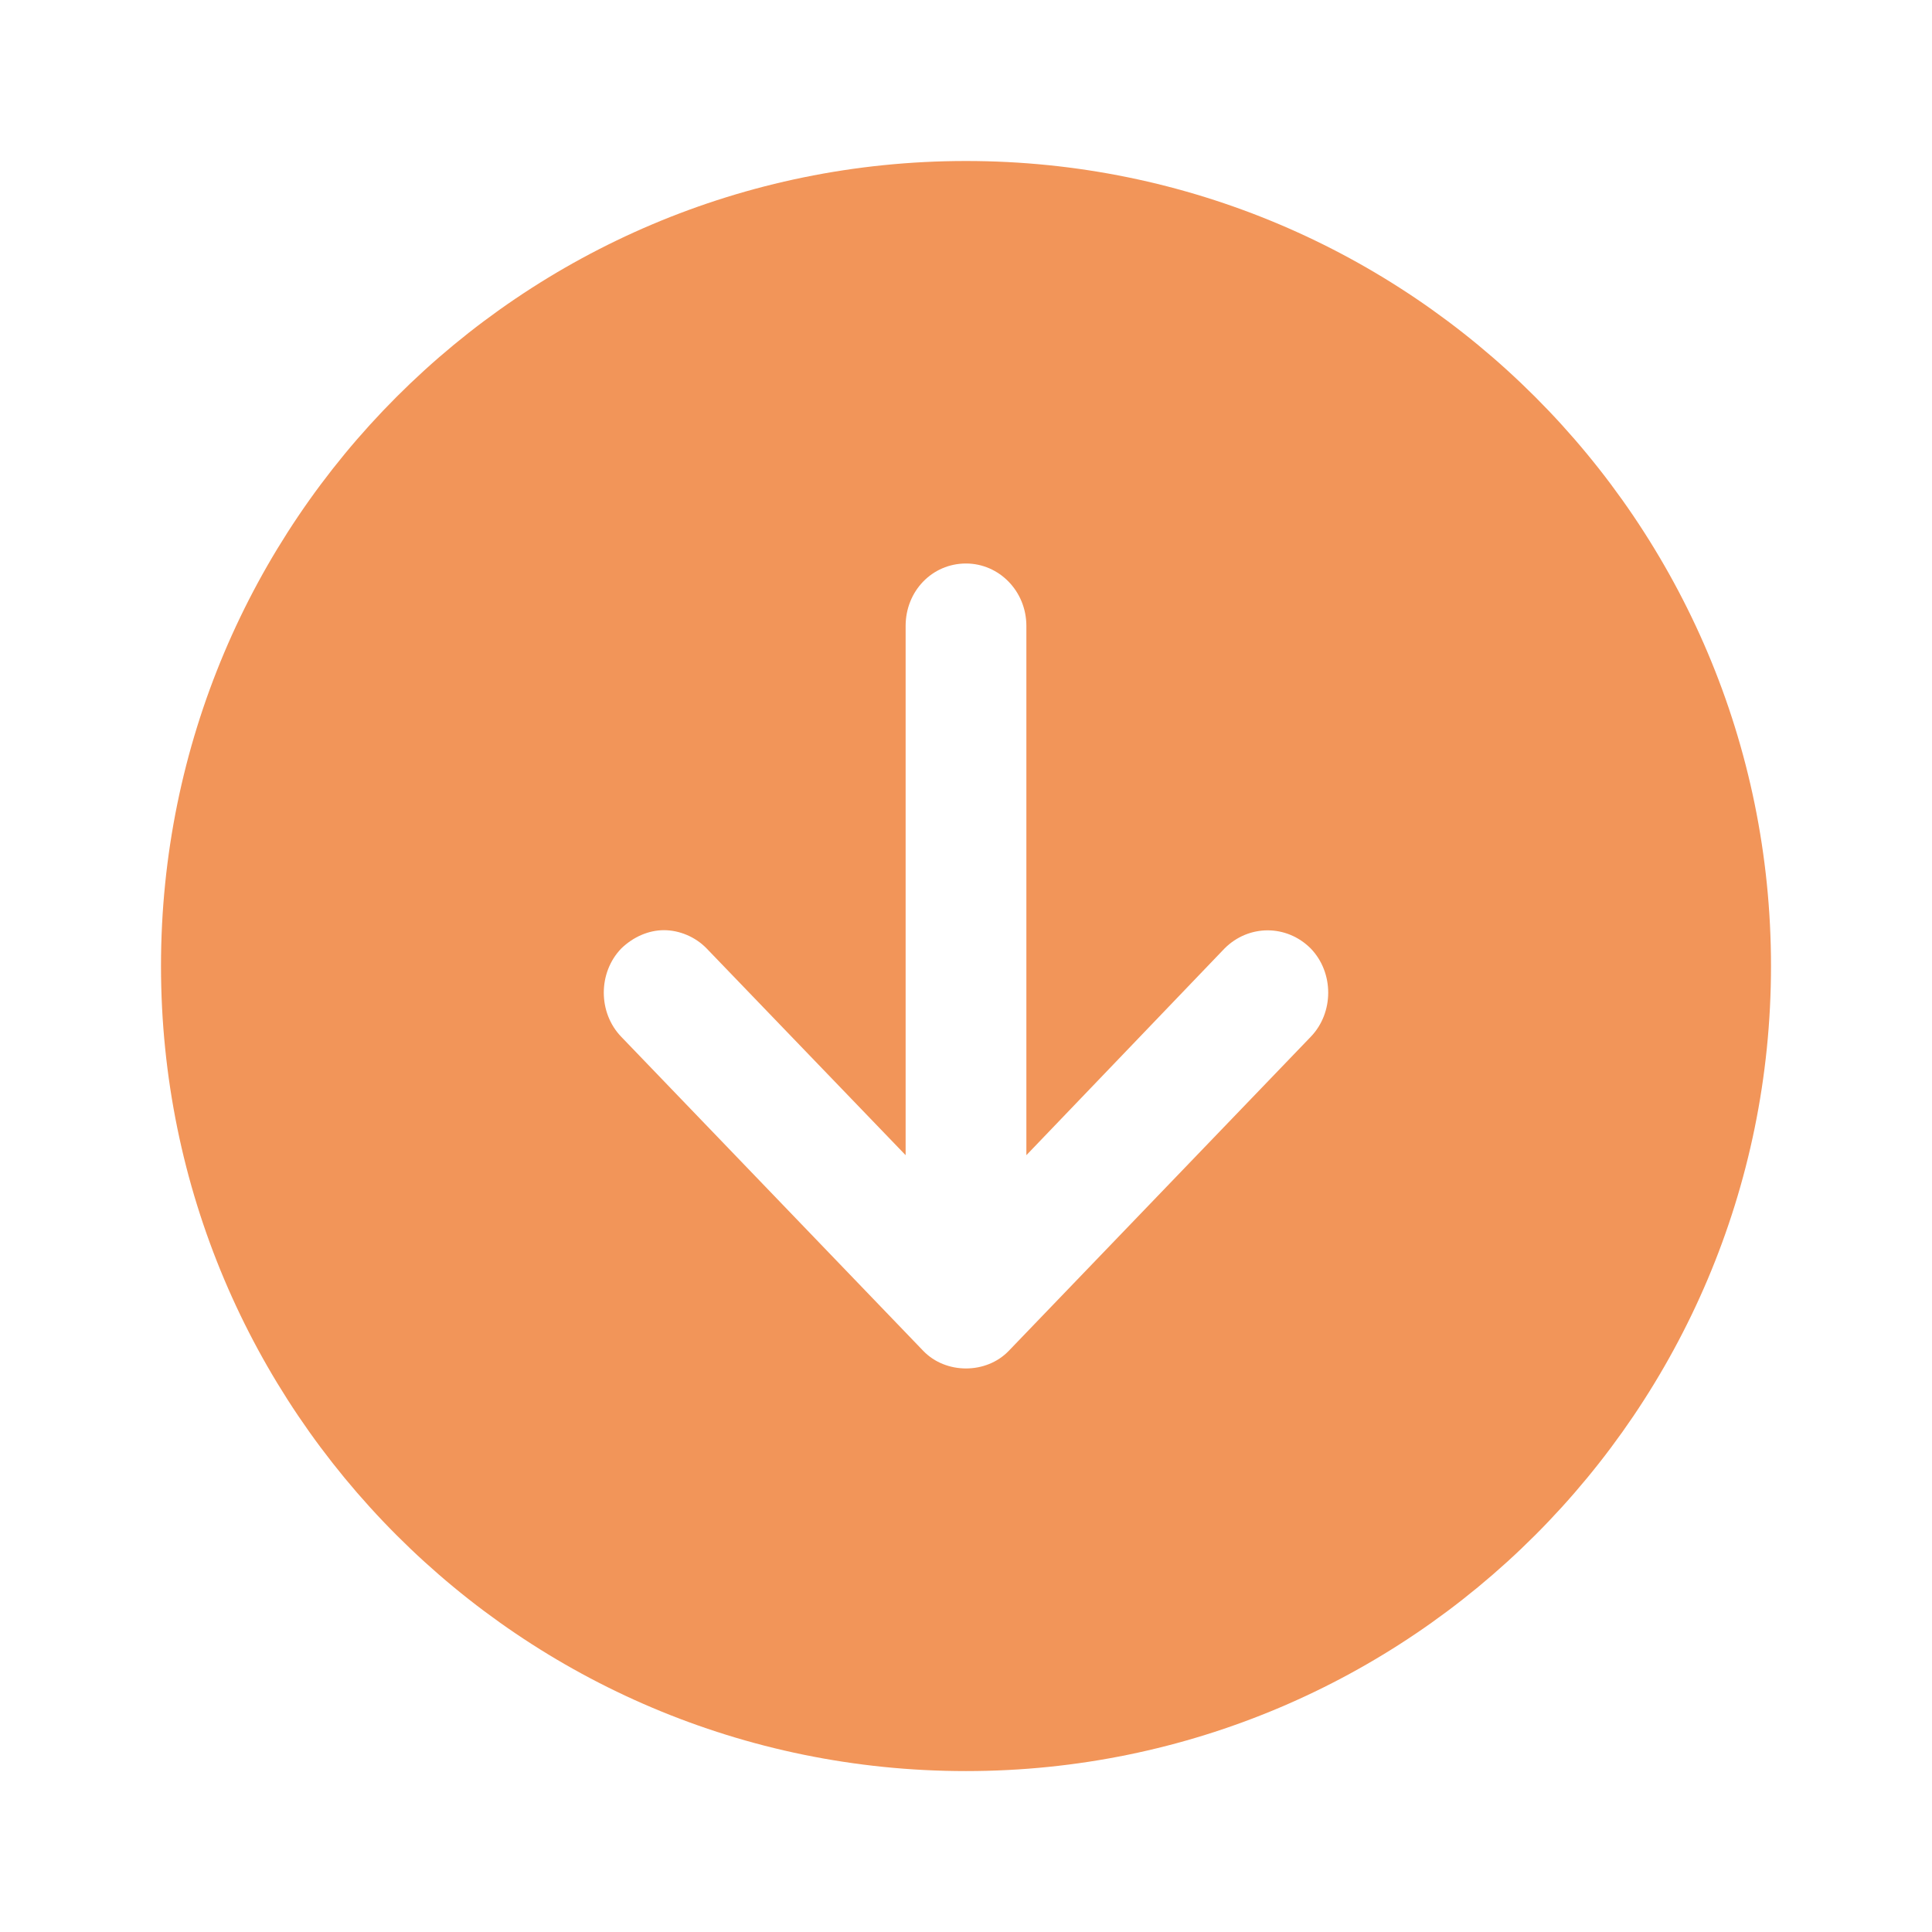
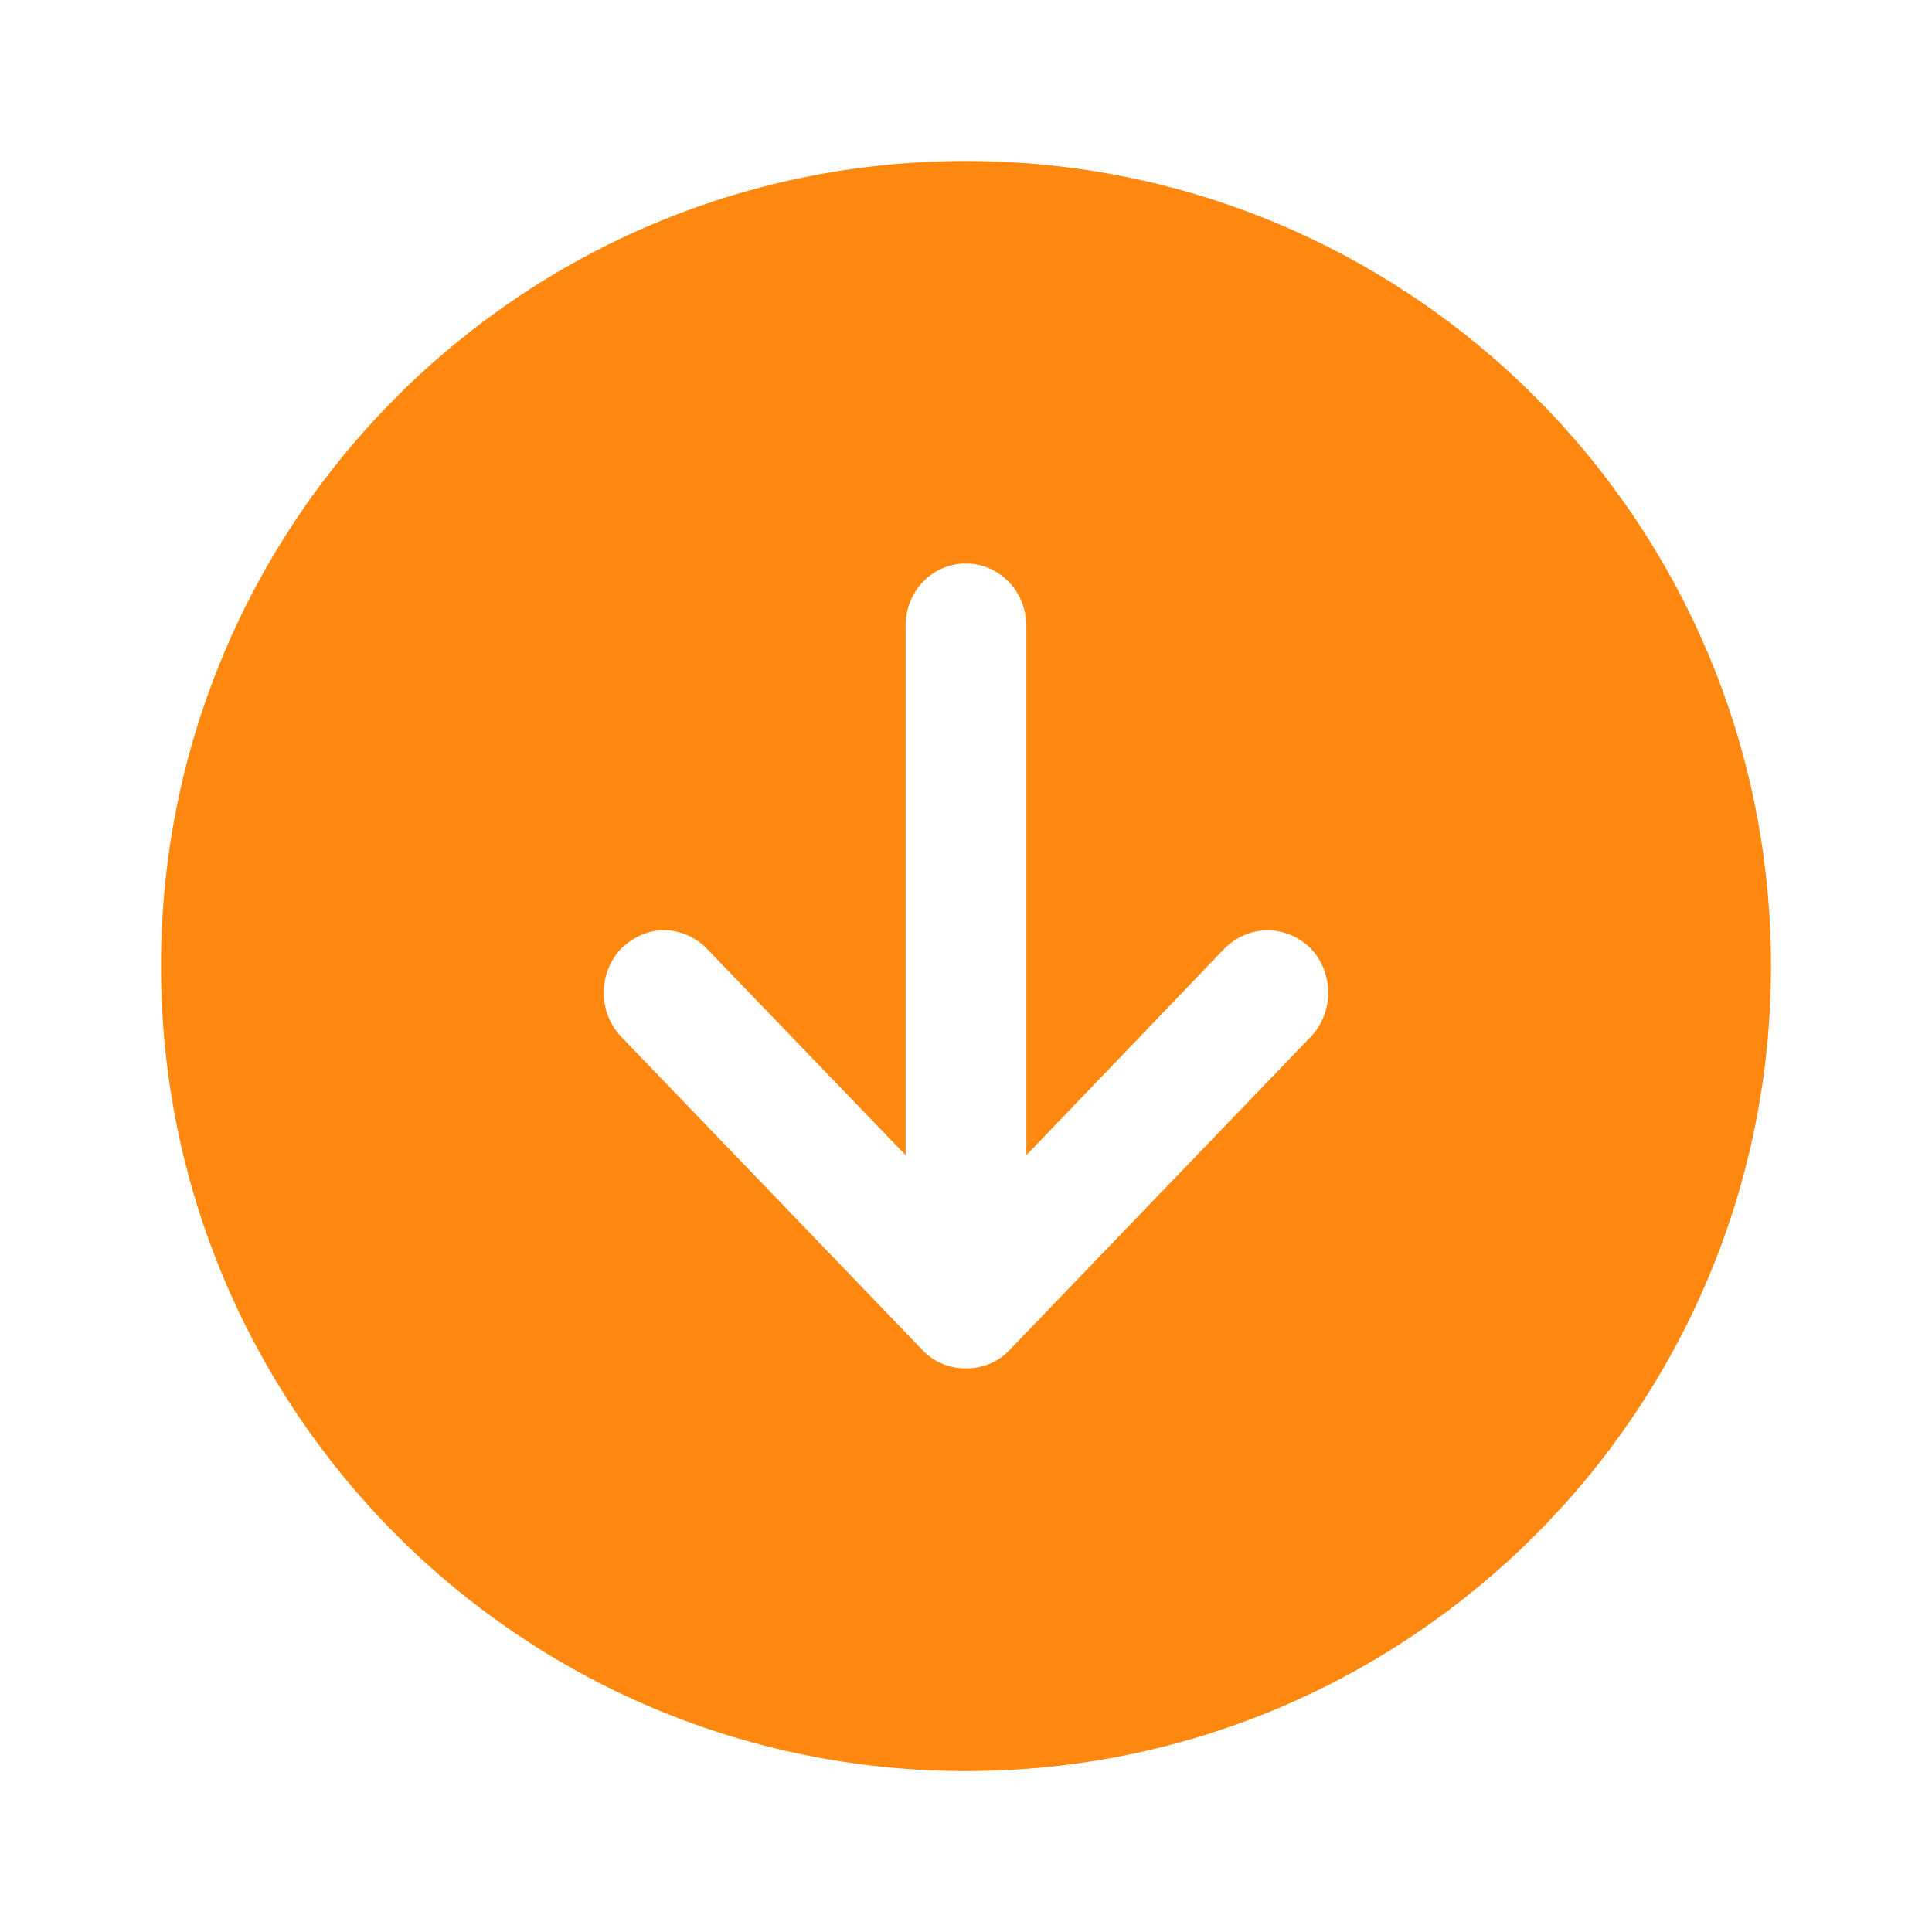
<svg xmlns="http://www.w3.org/2000/svg" width="24" height="24" viewBox="0 0 24 24" fill="none">
-   <path fill-rule="evenodd" clip-rule="evenodd" d="M12 2C17.52 2 22 6.48 22 12C22 17.52 17.52 22.001 12 22.001C6.47 22.001 2 17.52 2 12C2 6.48 6.47 2 12 2ZM12 7C11.58 7 11.25 7.342 11.25 7.776V14.35L8.778 11.782C8.638 11.637 8.438 11.555 8.248 11.555C8.059 11.555 7.868 11.637 7.718 11.782C7.428 12.082 7.428 12.58 7.718 12.88L11.47 16.782C11.75 17.072 12.25 17.072 12.53 16.782L16.282 12.88C16.572 12.58 16.572 12.082 16.282 11.782C15.982 11.482 15.512 11.482 15.212 11.782L12.75 14.35V7.776C12.75 7.342 12.41 7 12 7Z" fill="#F29559" />
+   <path fill-rule="evenodd" clip-rule="evenodd" d="M12 2C17.52 2 22 6.48 22 12C22 17.52 17.52 22.001 12 22.001C6.47 22.001 2 17.52 2 12C2 6.48 6.47 2 12 2ZM12 7C11.58 7 11.25 7.342 11.25 7.776V14.35L8.778 11.782C8.638 11.637 8.438 11.555 8.248 11.555C8.059 11.555 7.868 11.637 7.718 11.782C7.428 12.082 7.428 12.58 7.718 12.88L11.47 16.782C11.75 17.072 12.25 17.072 12.53 16.782L16.282 12.88C16.572 12.58 16.572 12.082 16.282 11.782C15.982 11.482 15.512 11.482 15.212 11.782L12.75 14.35V7.776C12.75 7.342 12.41 7 12 7Z" fill="#FF8811" />
</svg>
